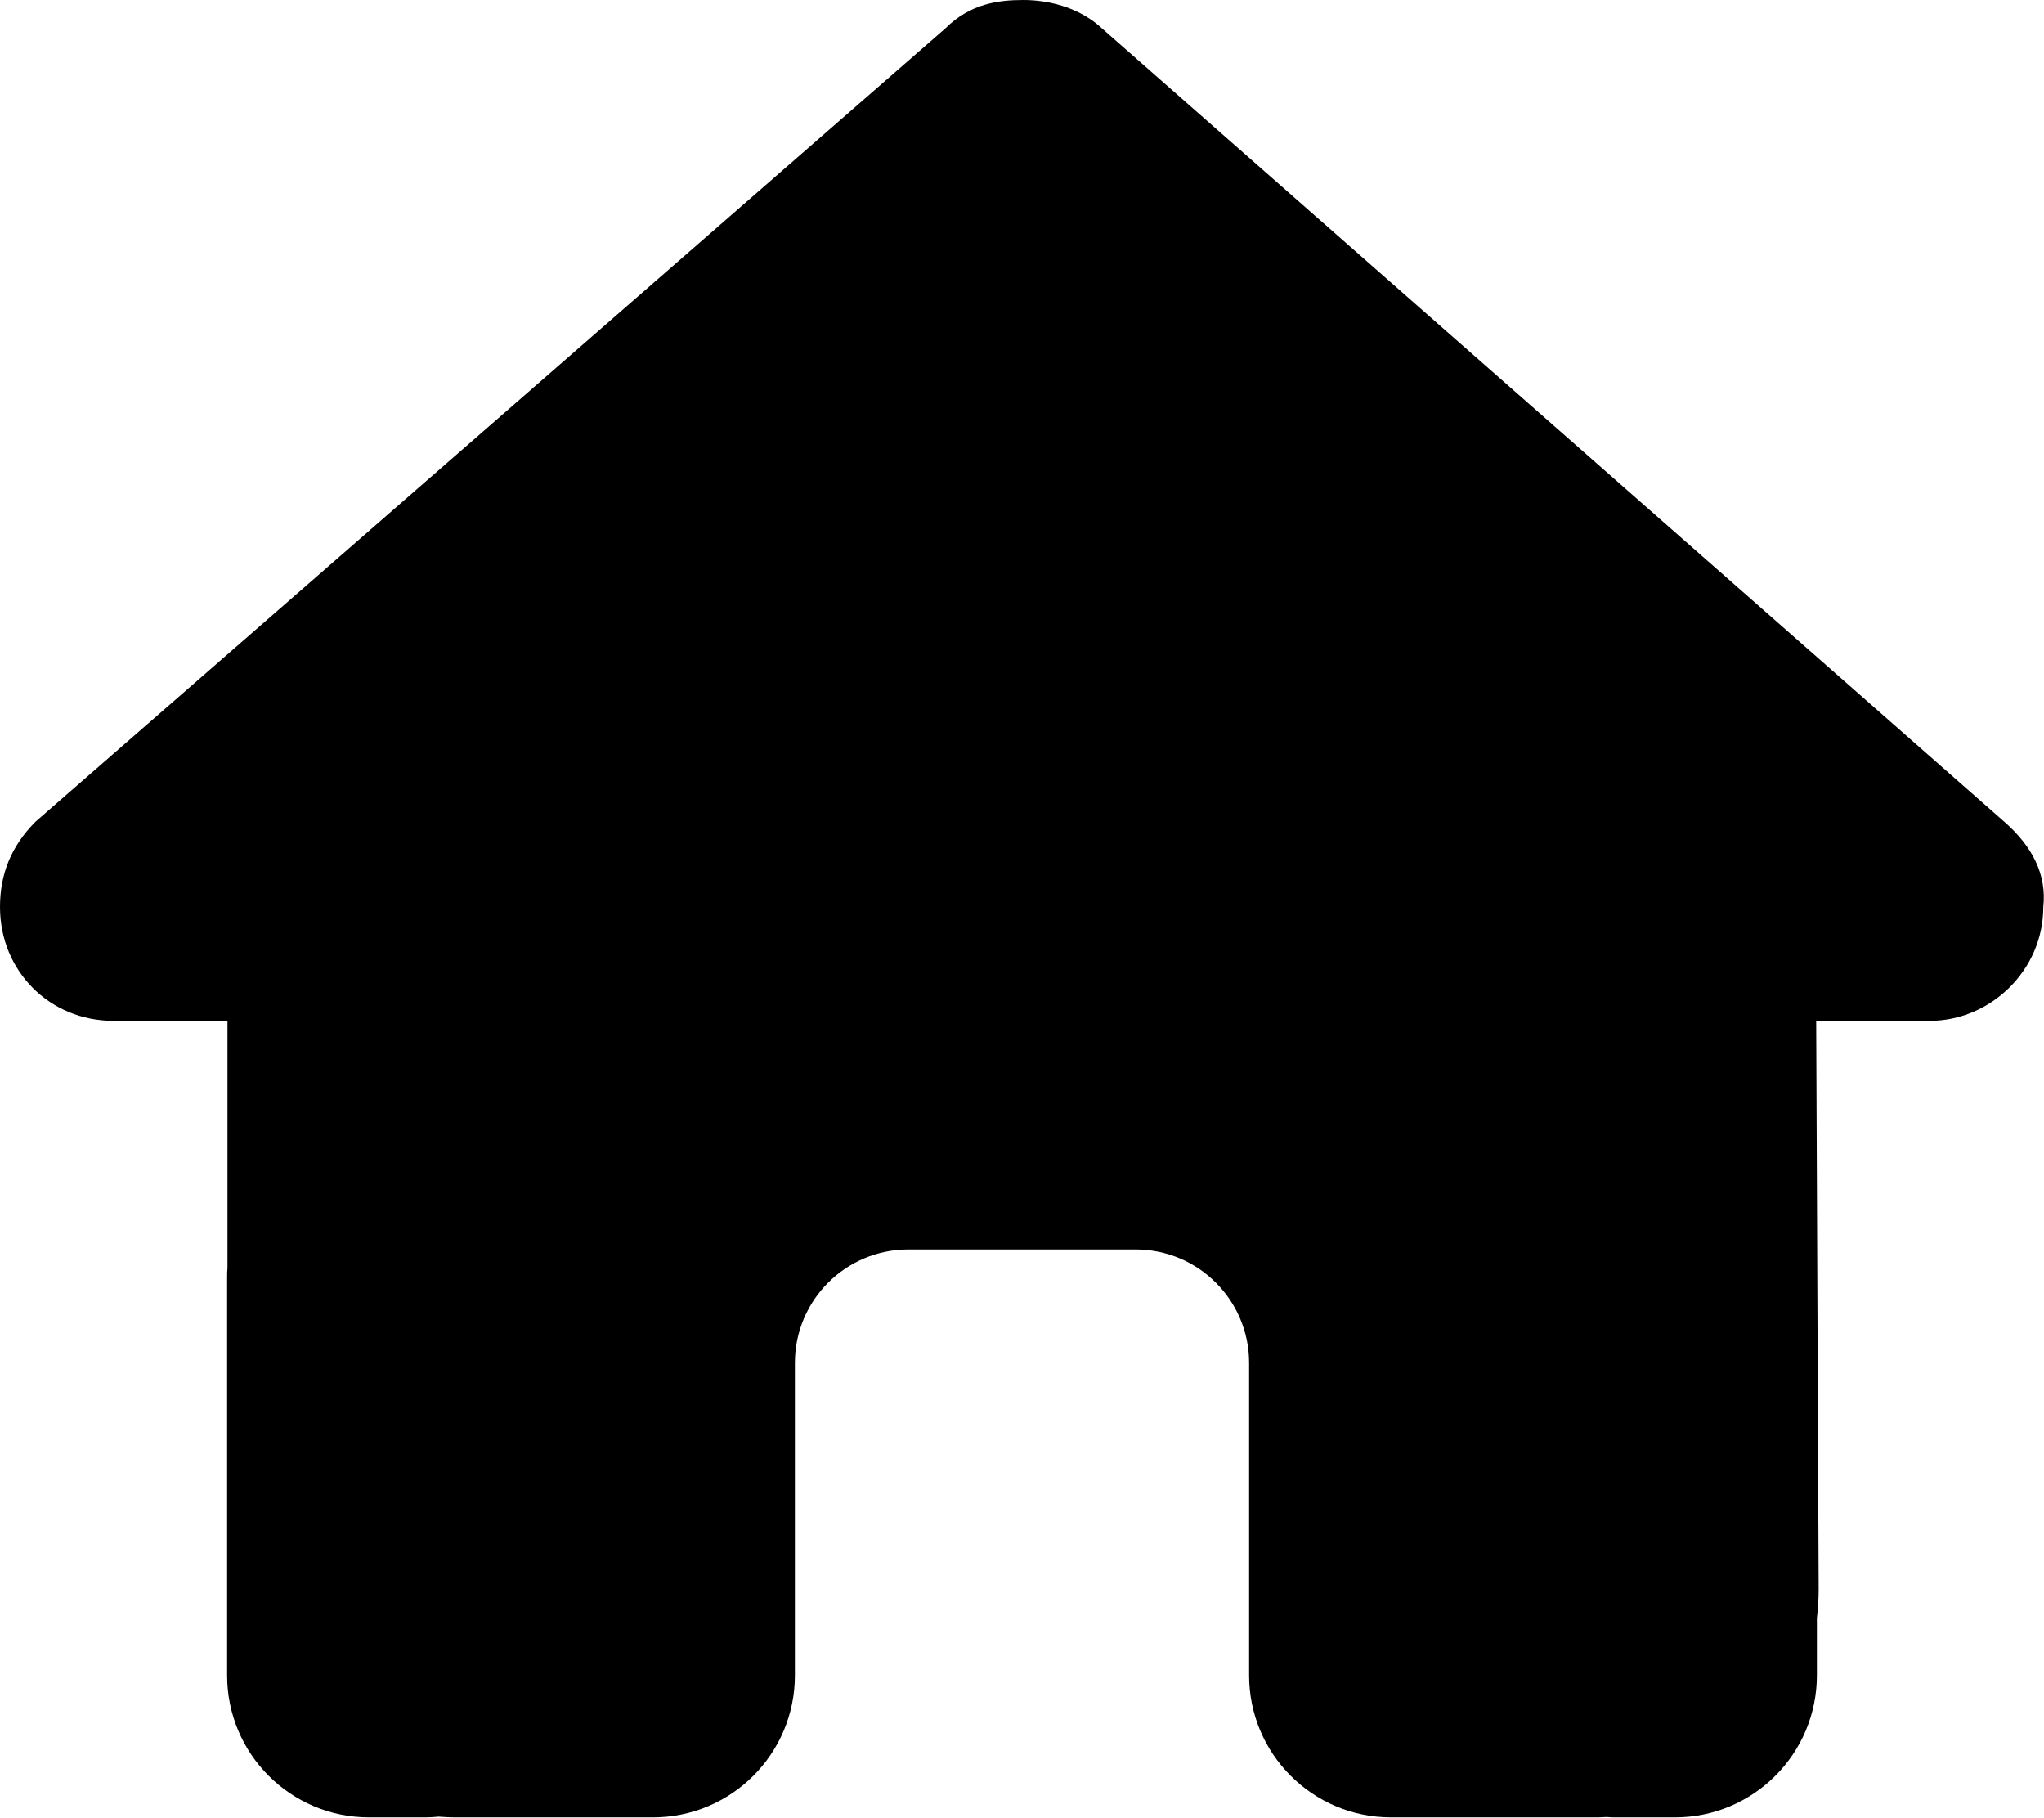
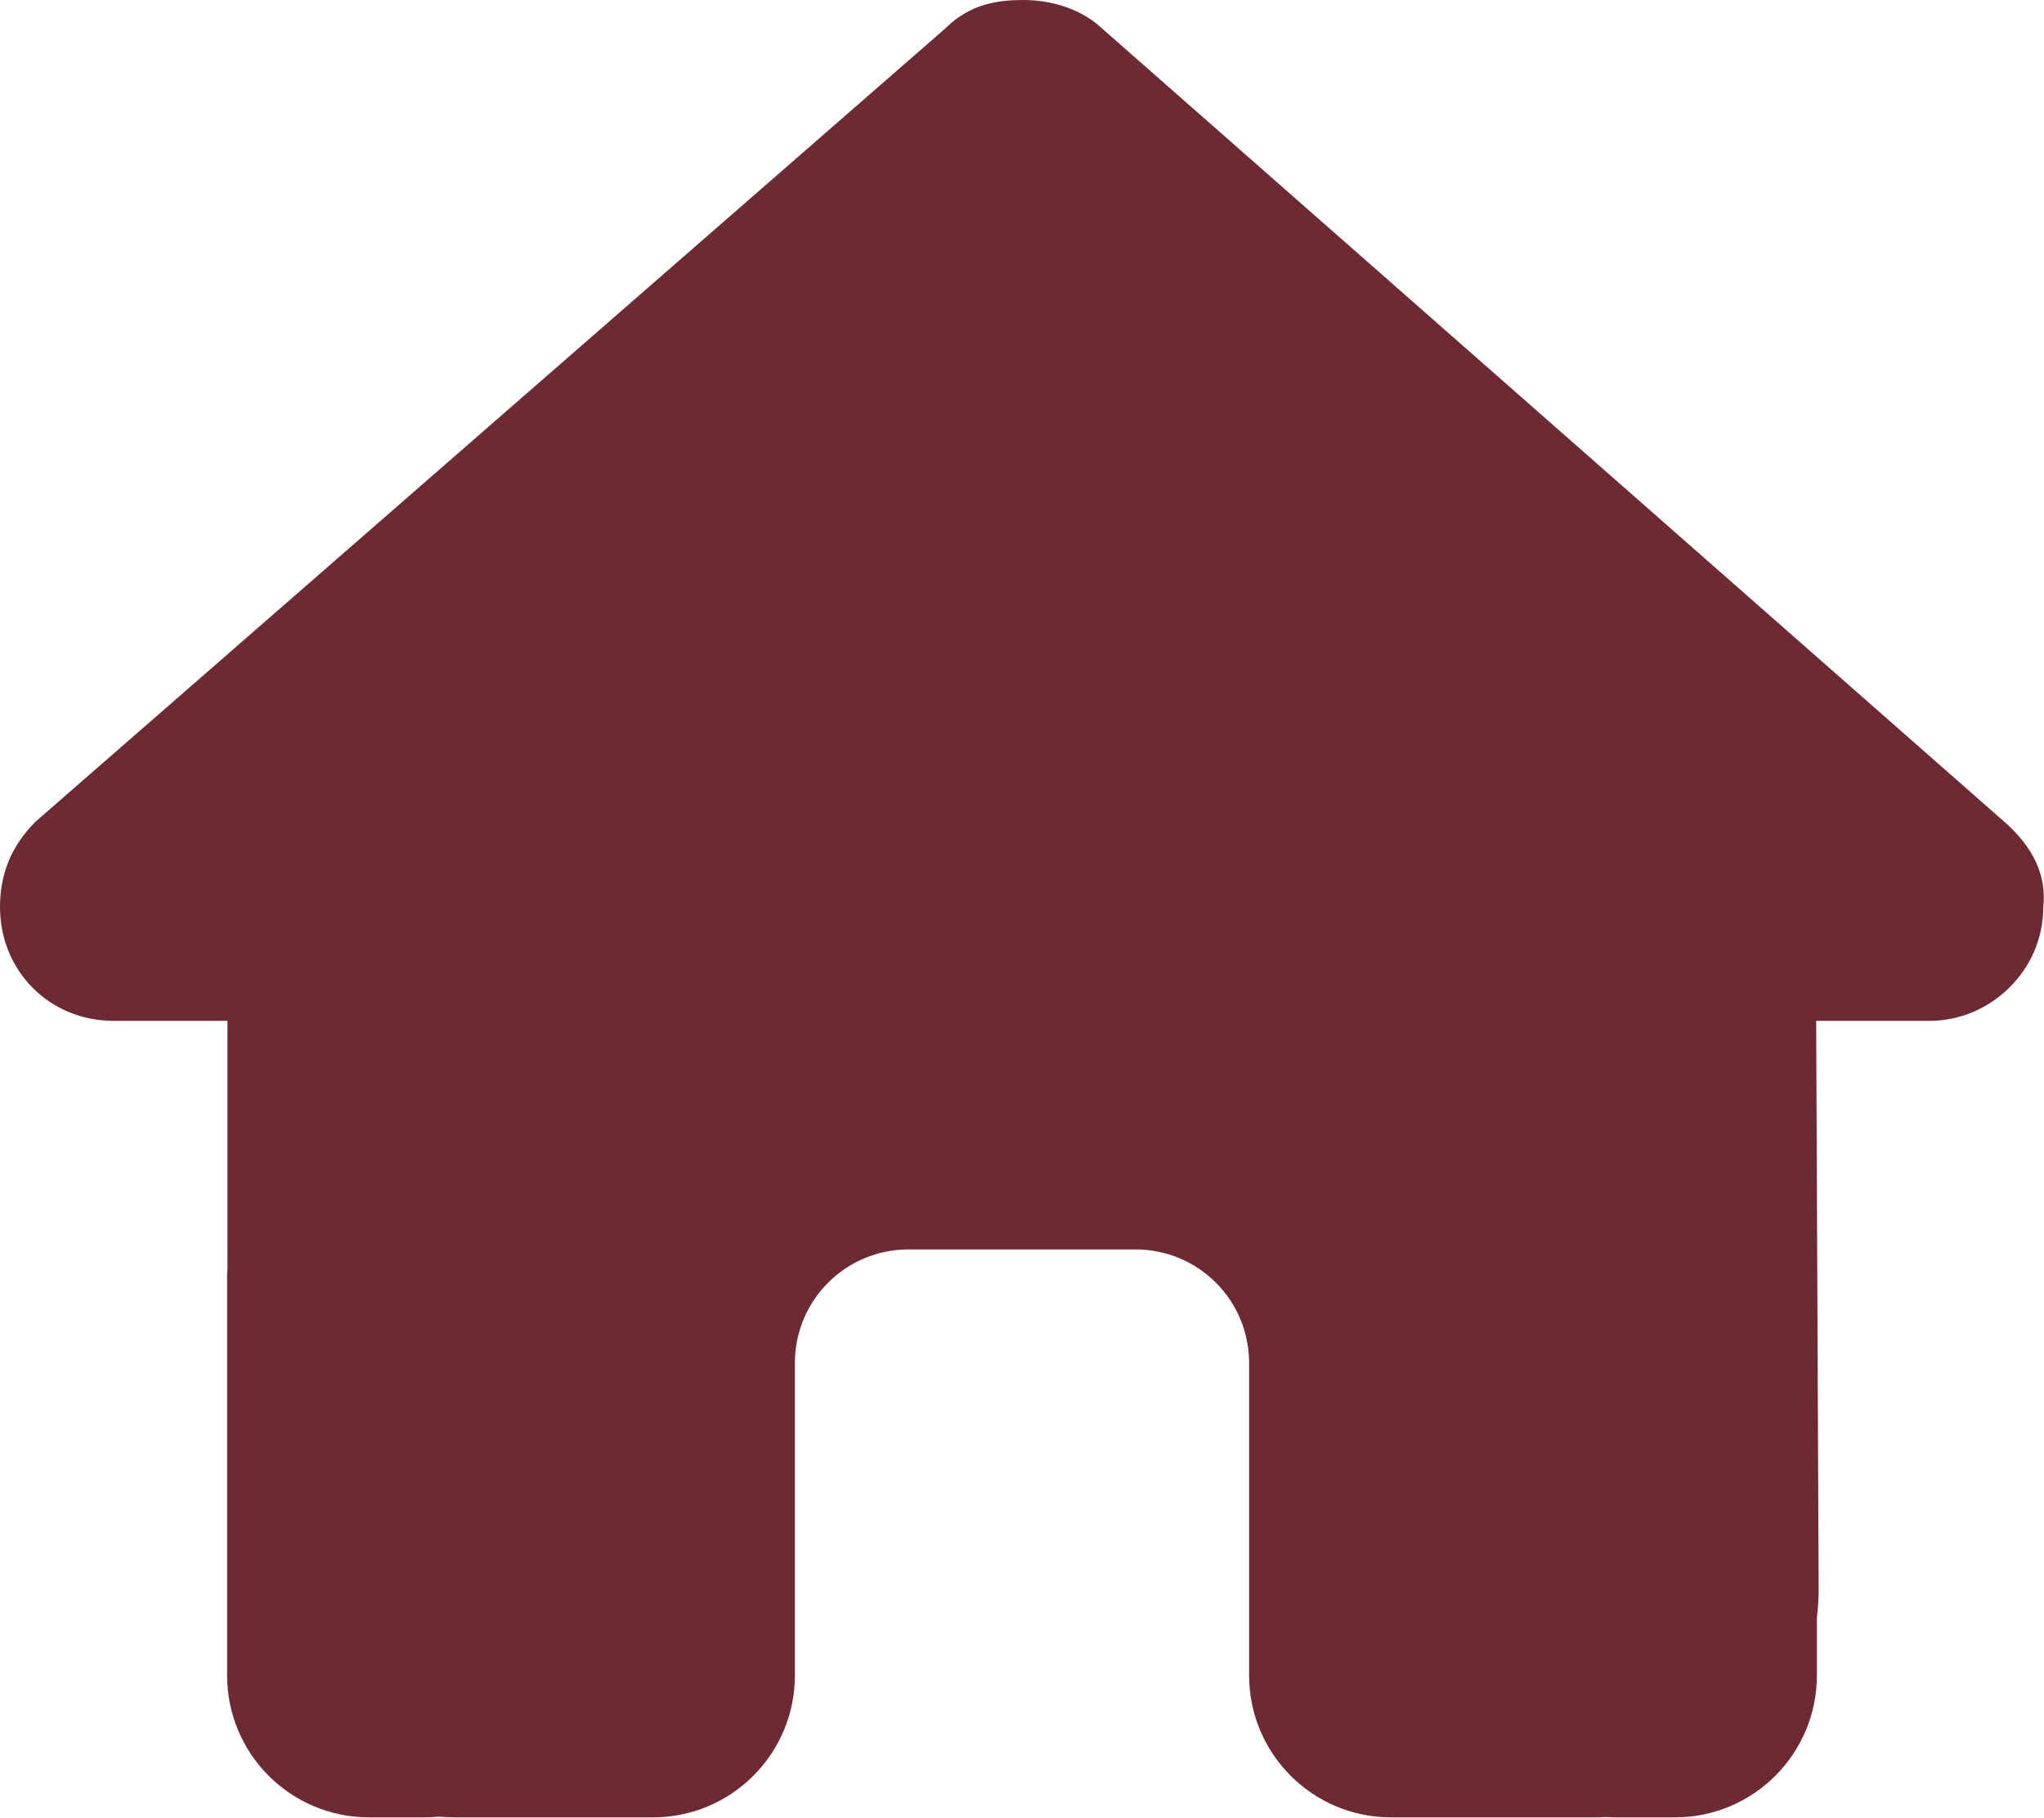
- <svg xmlns="http://www.w3.org/2000/svg" viewBox="0 0 576 512">
+ <svg xmlns="http://www.w3.org/2000/svg" fill="#6D2A33" viewBox="0 0 576 512">
  <path d="M575.8 255.5c0 18-15 32.1-32 32.1h-32l.7 160.2c0 2.7-.2 5.4-.5 8.1V472c0 22.1-17.9 40-40 40H456c-1.1 0-2.2 0-3.3-.1c-1.4 .1-2.8 .1-4.2 .1H416 392c-22.1 0-40-17.9-40-40V448 384c0-17.7-14.3-32-32-32H256c-17.7 0-32 14.3-32 32v64 24c0 22.1-17.9 40-40 40H160 128.1c-1.5 0-3-.1-4.5-.2c-1.2 .1-2.4 .2-3.6 .2H104c-22.1 0-40-17.9-40-40V360c0-.9 0-1.9 .1-2.8V287.6H32c-18 0-32-14-32-32.1c0-9 3-17 10-24L266.4 8c7-7 15-8 22-8s15 2 21 7L564.8 231.5c8 7 12 15 11 24z" />
</svg>
